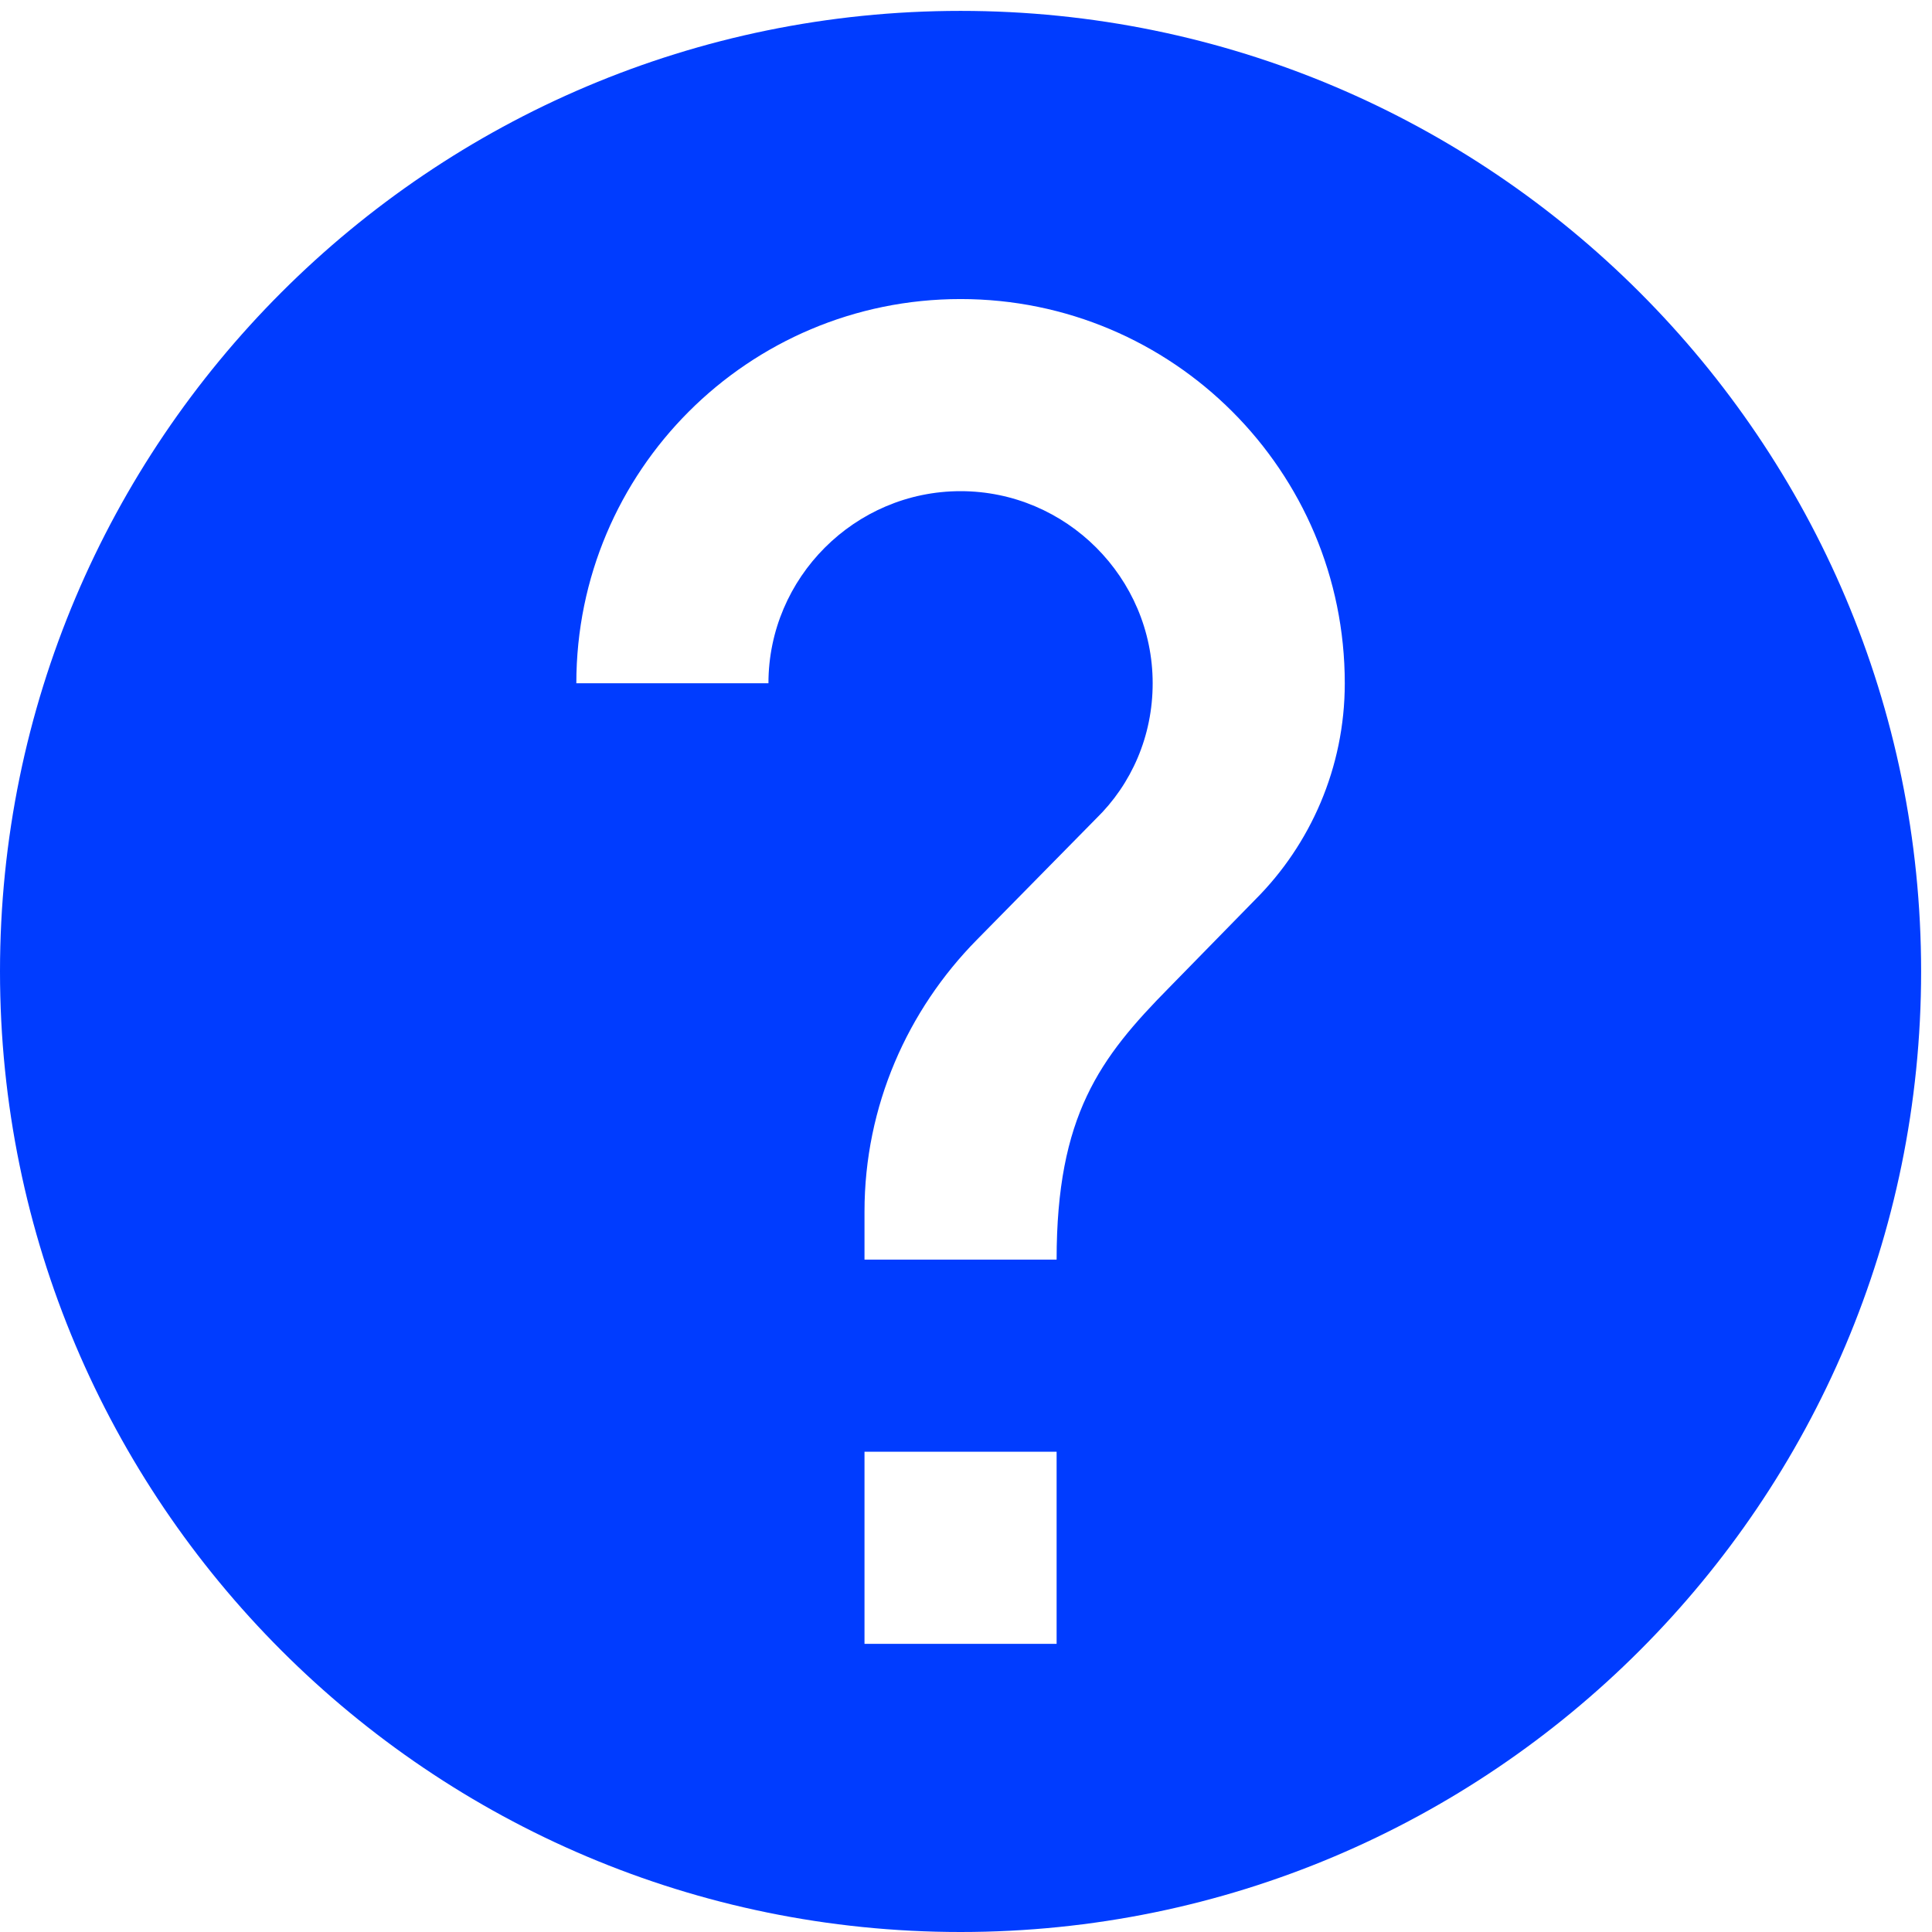
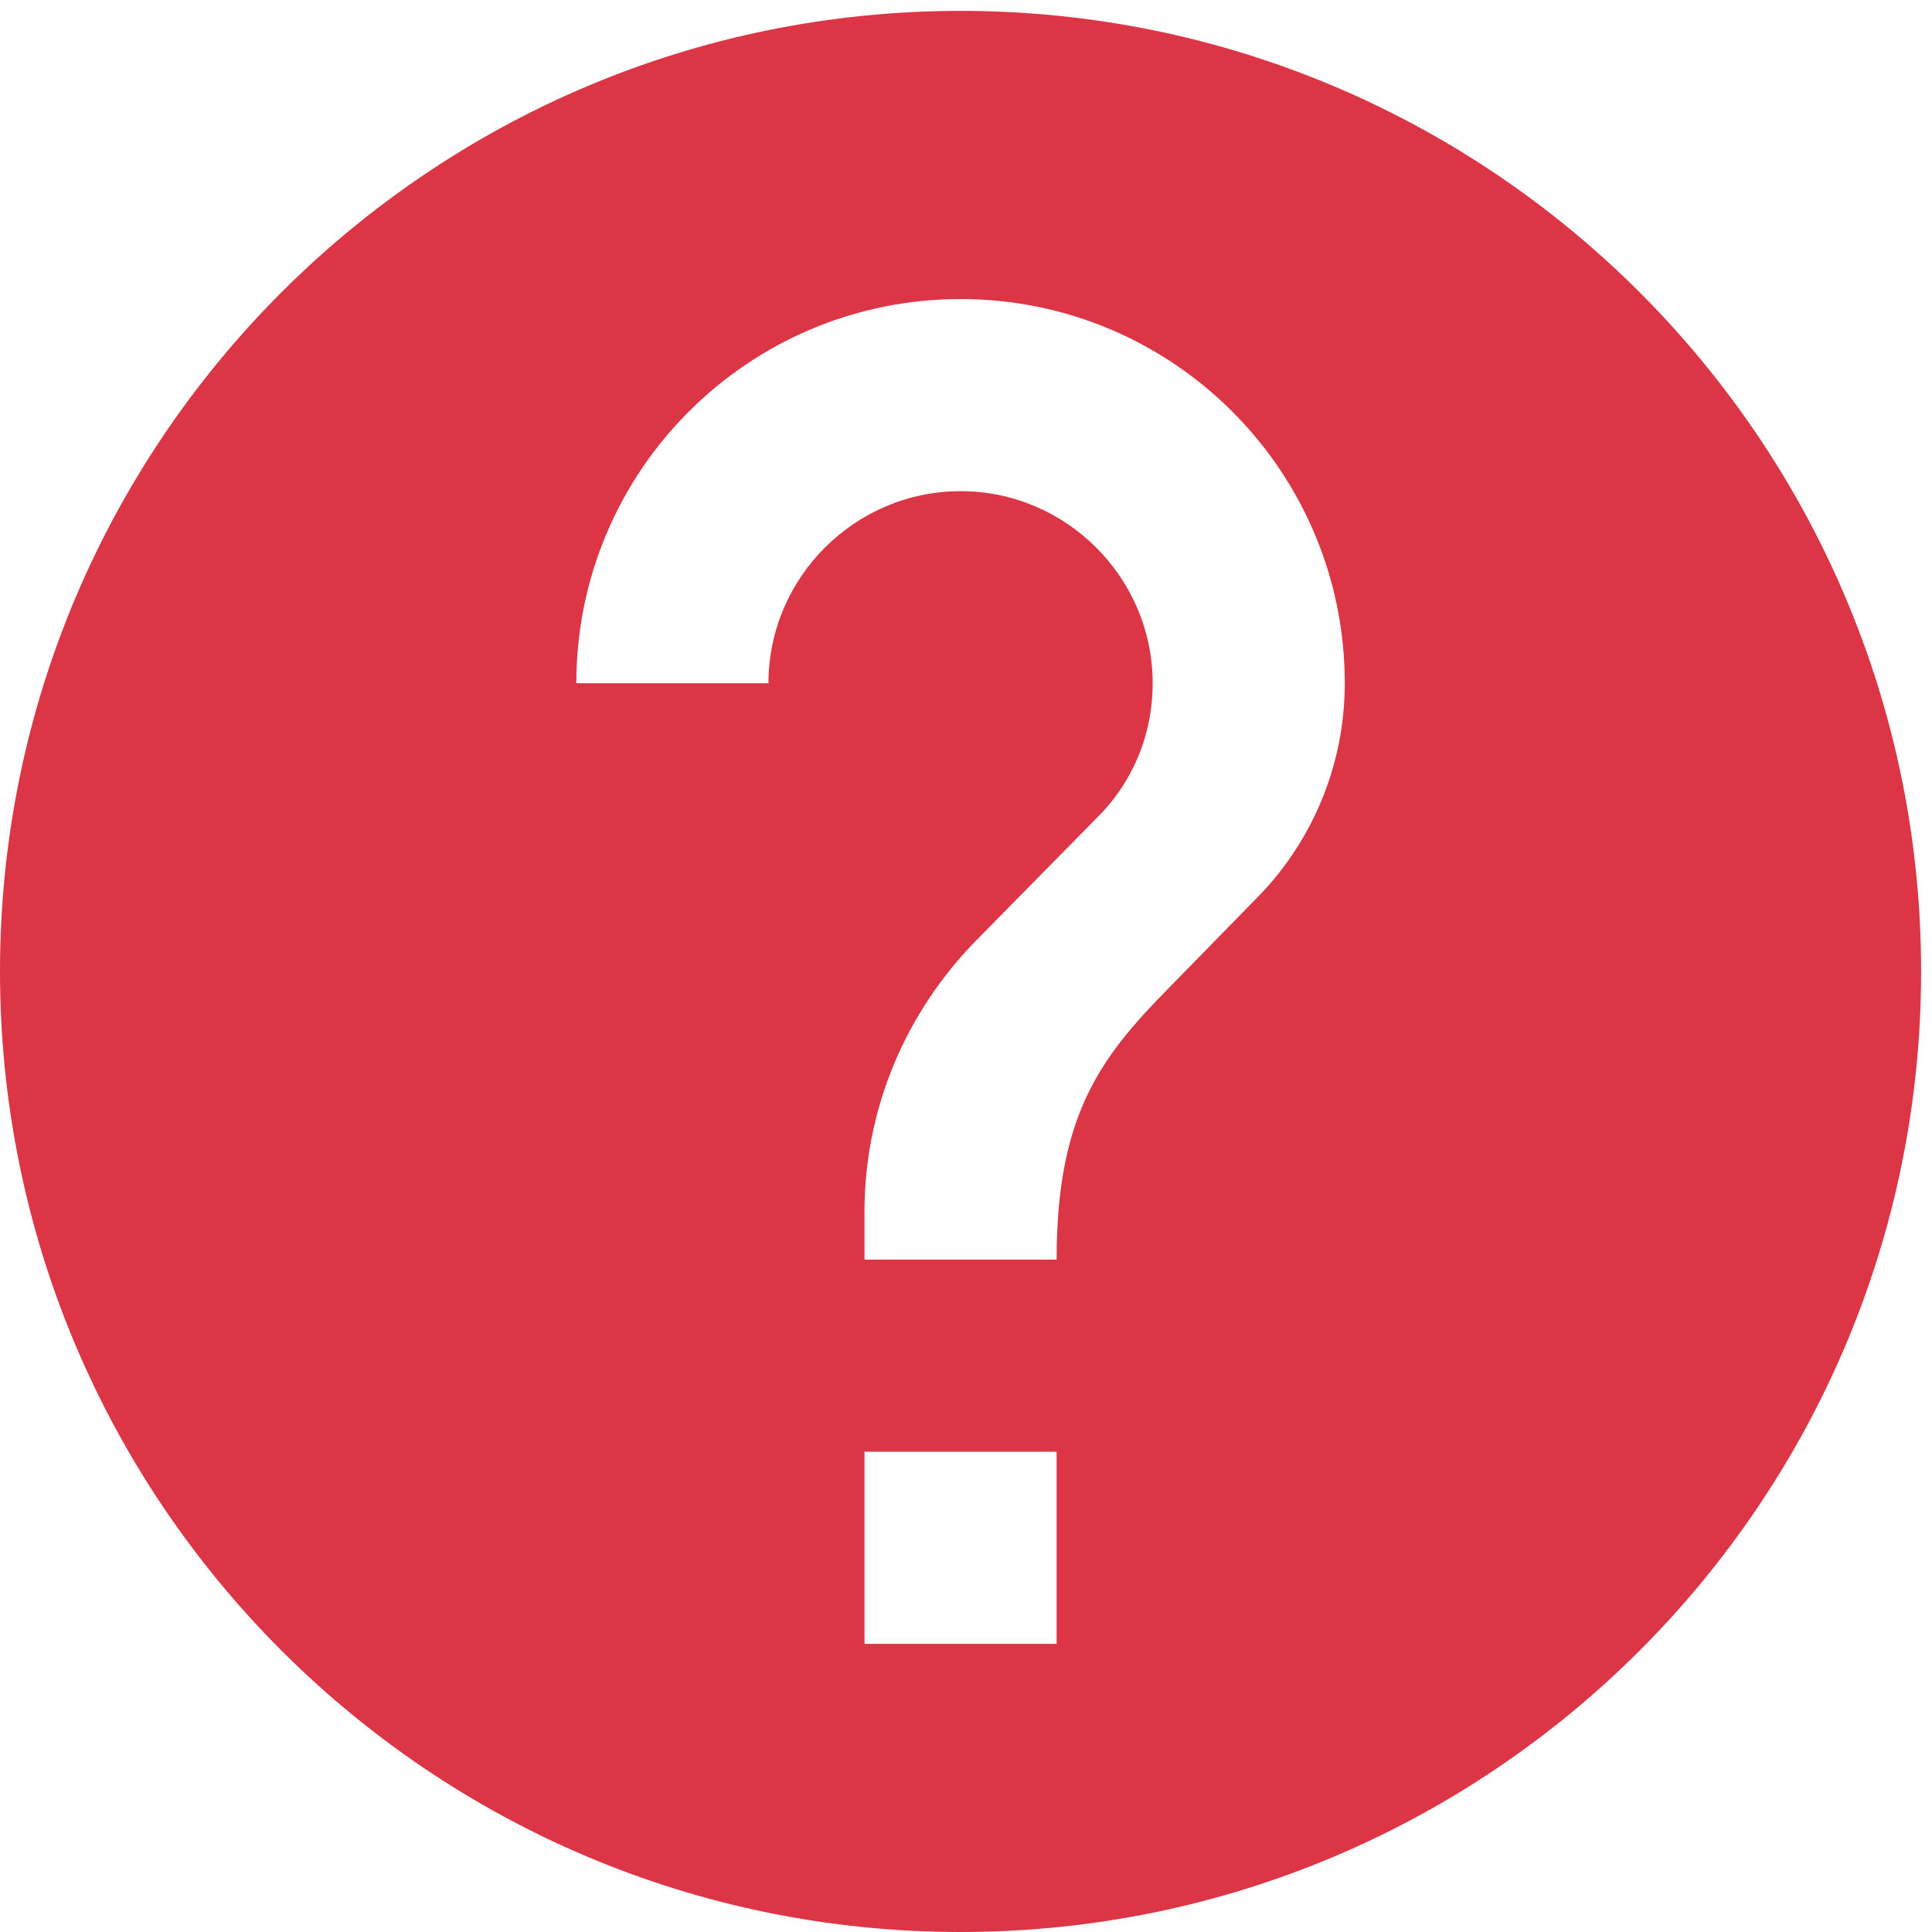
<svg xmlns="http://www.w3.org/2000/svg" width="24.136" height="24.136" viewBox="0 0 24.136 24.136" version="1.1" id="svg6">
  <defs id="defs10" />
  <path d="M 0.136,0 H 24.136 V 24 H 0.136 Z" id="path2" style="fill:none" />
-   <path d="m 12,0.136 c -6.624,0 -12,5.376 -12,12 0,6.624 5.376,12 12,12 6.624,0 12,-5.376 12,-12 0,-6.624 -5.376,-12 -12,-12 z m 1.2,20.4 h -2.4 v -2.4 h 2.4 z m 2.484,-9.3 -1.08,1.104 c -0.864,0.876 -1.404,1.596 -1.404,3.396 h -2.4 v -0.6 c 0,-1.32 0.54,-2.52 1.404,-3.396 l 1.488,-1.512 C 14.136,9.796 14.4,9.196 14.4,8.536 14.4,7.216 13.32,6.136 12,6.136 c -1.32,0 -2.4,1.08 -2.4,2.4 H 7.2 c 0,-2.652 2.148,-4.8 4.8,-4.8 2.652,0 4.8,2.148 4.8,4.8 0,1.056 -0.432,2.016 -1.116,2.7 z" id="path4" style="fill:#003cff;fill-opacity:1;stroke-width:1.2" />
+   <path d="m 12,0.136 c -6.624,0 -12,5.376 -12,12 0,6.624 5.376,12 12,12 6.624,0 12,-5.376 12,-12 0,-6.624 -5.376,-12 -12,-12 z m 1.2,20.4 h -2.4 v -2.4 h 2.4 z m 2.484,-9.3 -1.08,1.104 c -0.864,0.876 -1.404,1.596 -1.404,3.396 h -2.4 v -0.6 c 0,-1.32 0.54,-2.52 1.404,-3.396 l 1.488,-1.512 C 14.136,9.796 14.4,9.196 14.4,8.536 14.4,7.216 13.32,6.136 12,6.136 c -1.32,0 -2.4,1.08 -2.4,2.4 H 7.2 c 0,-2.652 2.148,-4.8 4.8,-4.8 2.652,0 4.8,2.148 4.8,4.8 0,1.056 -0.432,2.016 -1.116,2.7 z" id="path4" style="fill:#dc3545;fill-opacity:1;stroke-width:1.2" />
</svg>
